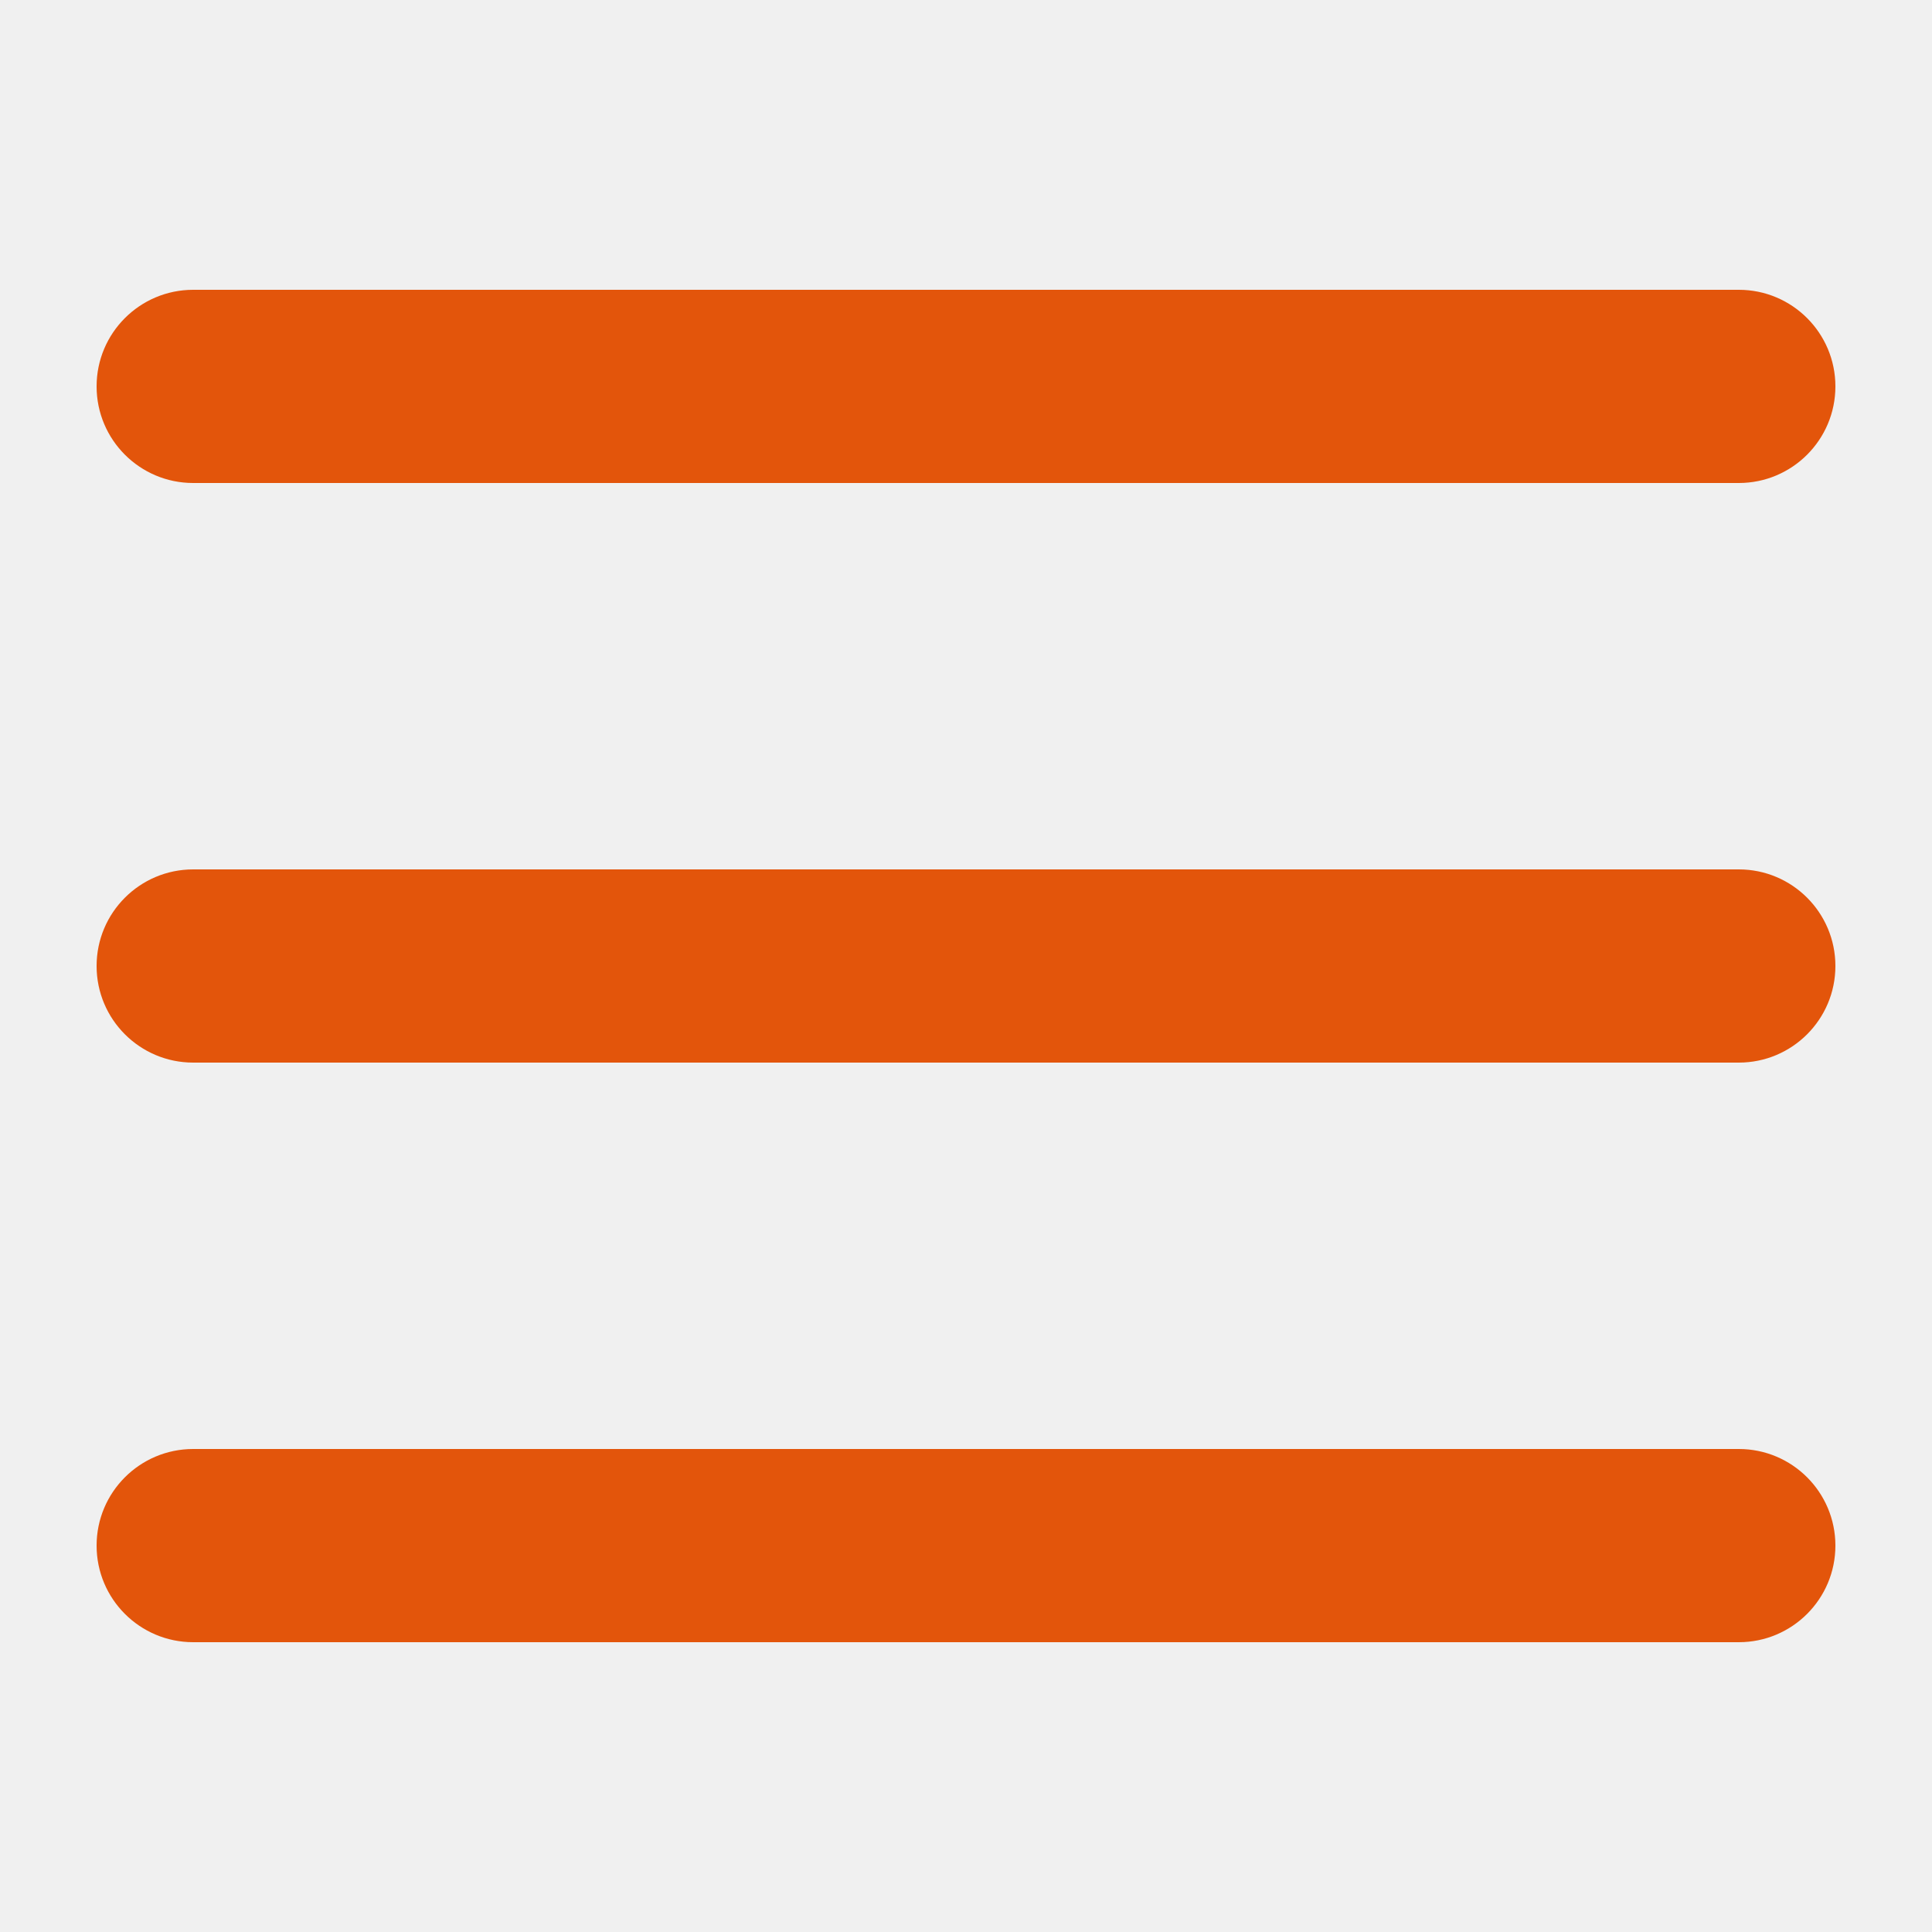
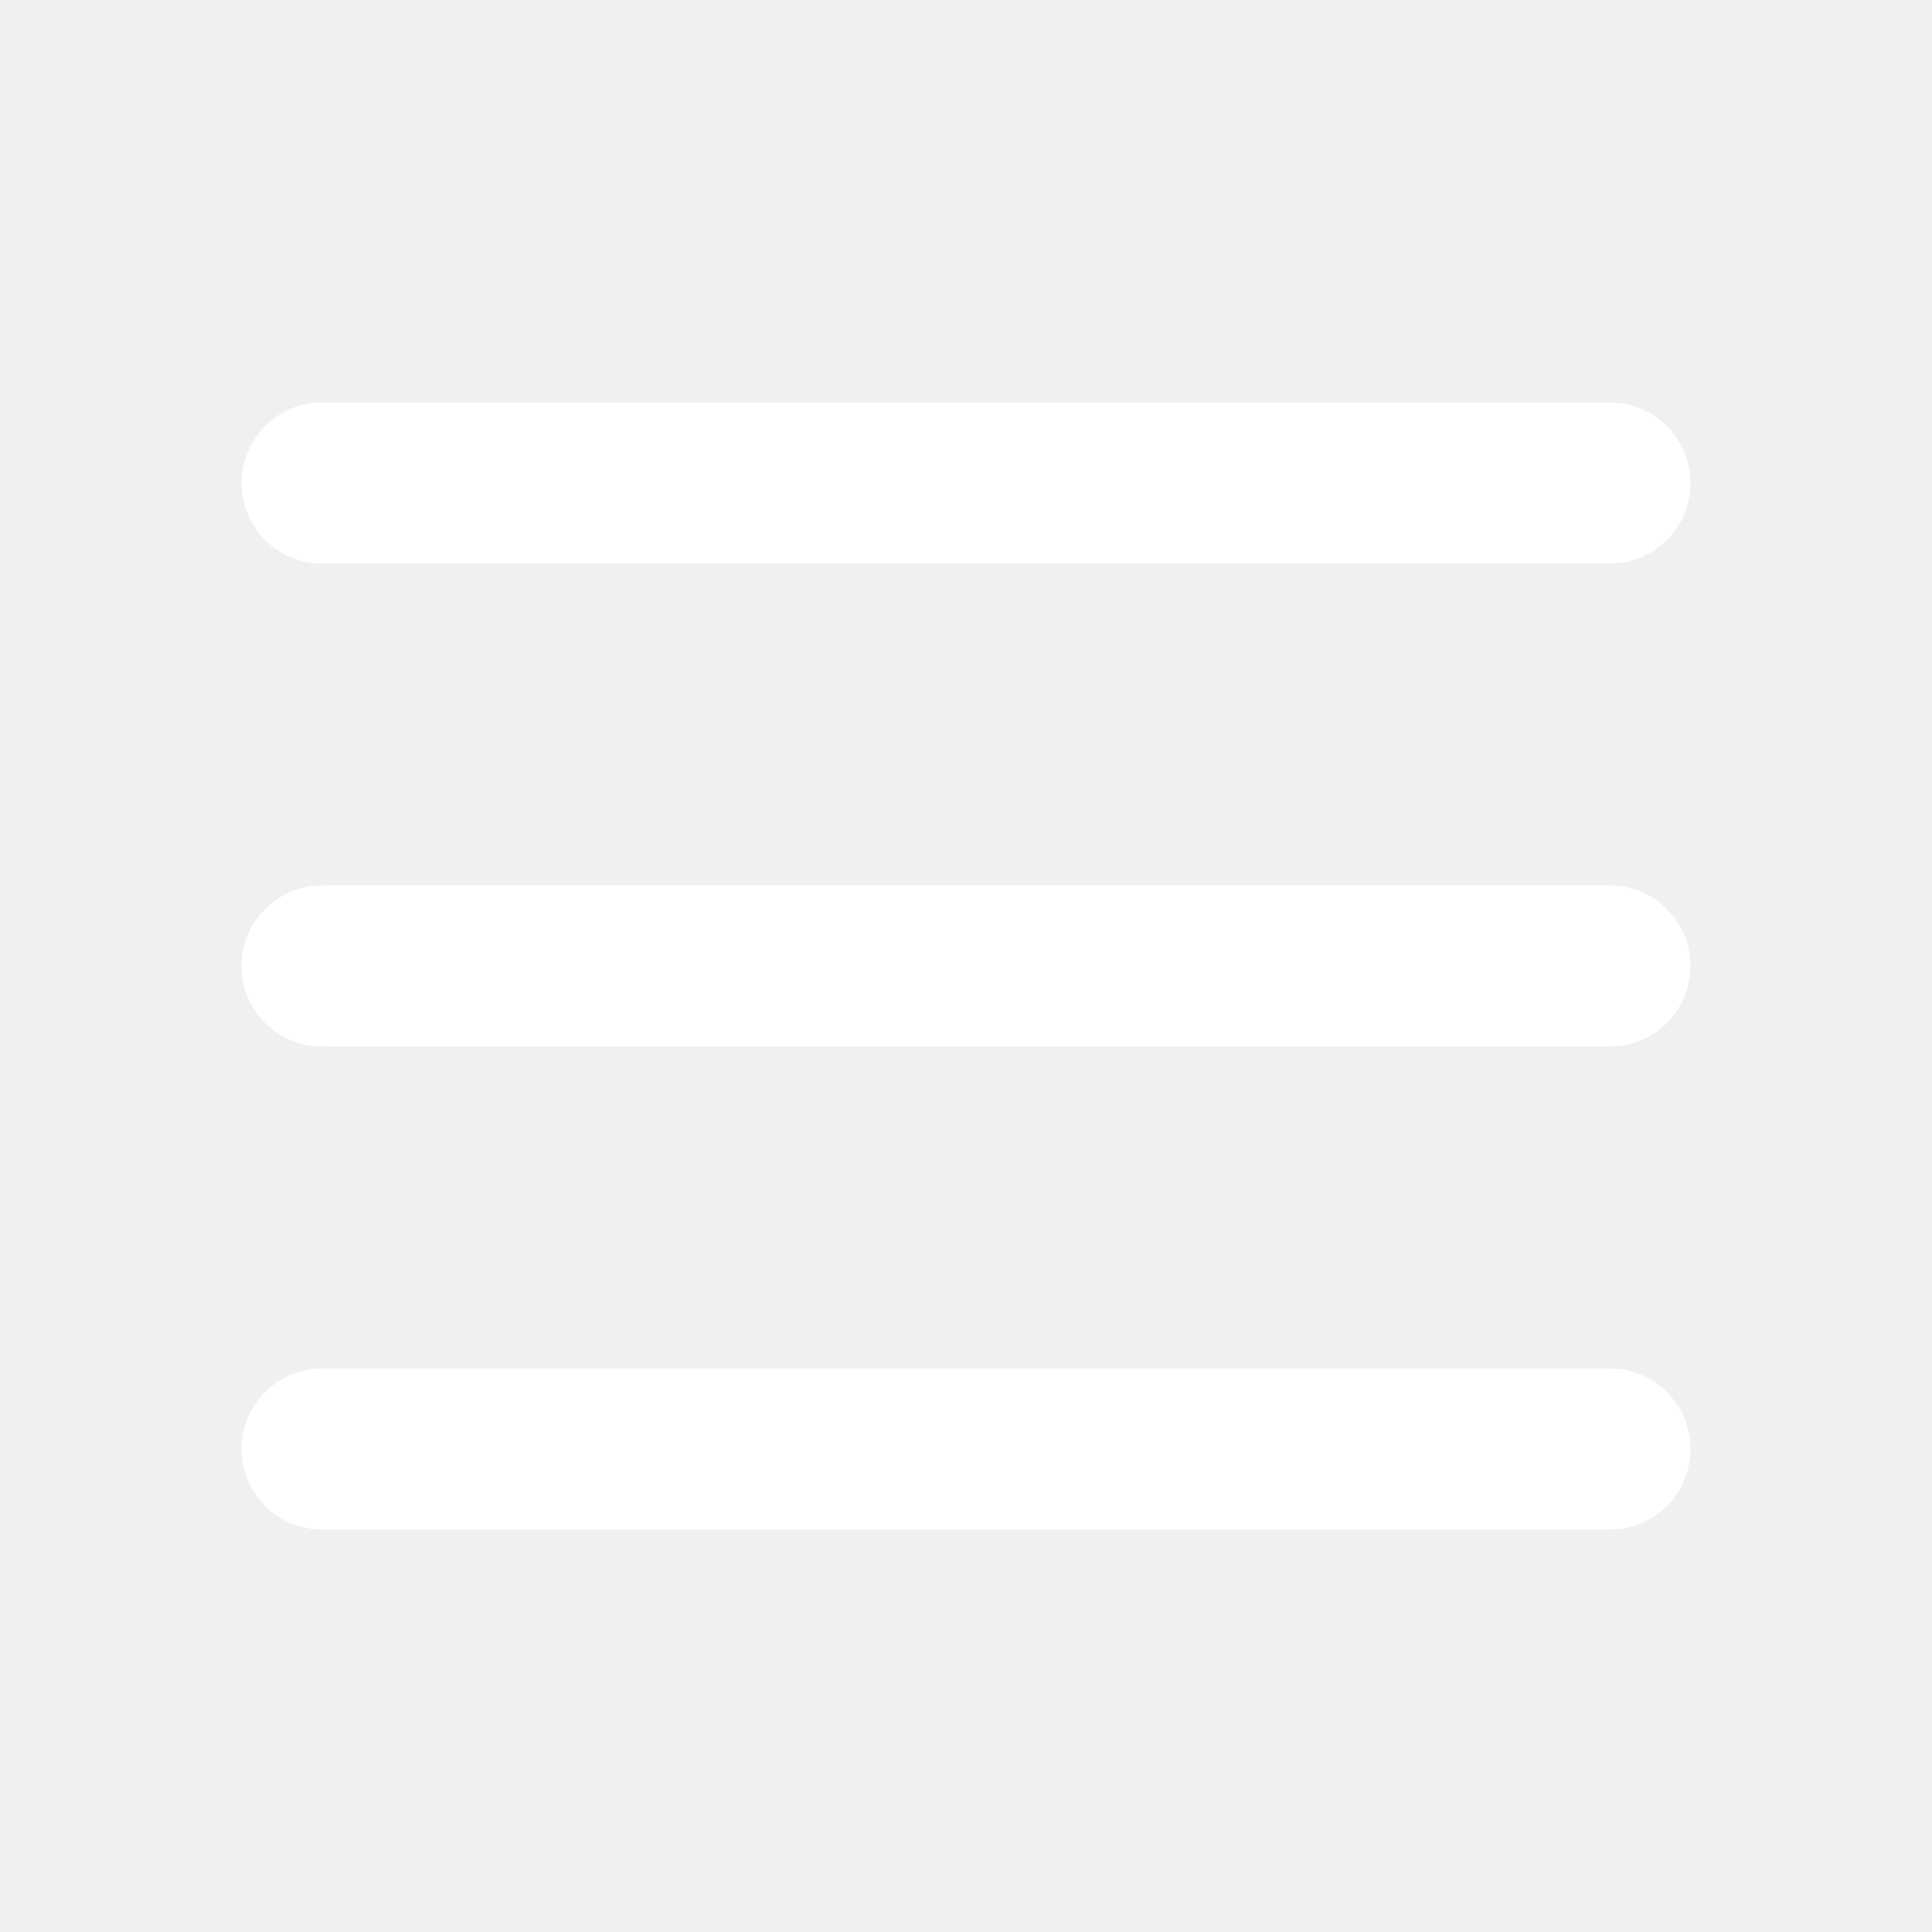
- <svg xmlns="http://www.w3.org/2000/svg" width="800px" height="800px" viewBox="0 0 20 20" fill="none">
+ <svg xmlns="http://www.w3.org/2000/svg" width="800px" height="800px" viewBox="0 0 24 24" fill="none">
  <g id="SVGRepo_bgCarrier" stroke-width="0" />
  <g id="SVGRepo_tracerCarrier" stroke-linecap="round" stroke-linejoin="round" />
  <g id="SVGRepo_iconCarrier">
-     <path fill="#E3550B" fill-rule="evenodd" d="M19 4a1 1 0 01-1 1H2a1 1 0 010-2h16a1 1 0 011 1zm0 6a1 1 0 01-1 1H2a1 1 0 110-2h16a1 1 0 011 1zm-1 7a1 1 0 100-2H2a1 1 0 100 2h16z" />
+     <path d="M4 6H20M4 12H20M4 18H20" stroke="#ffffff" stroke-width="2" stroke-linecap="round" stroke-linejoin="round" />
  </g>
</svg>
